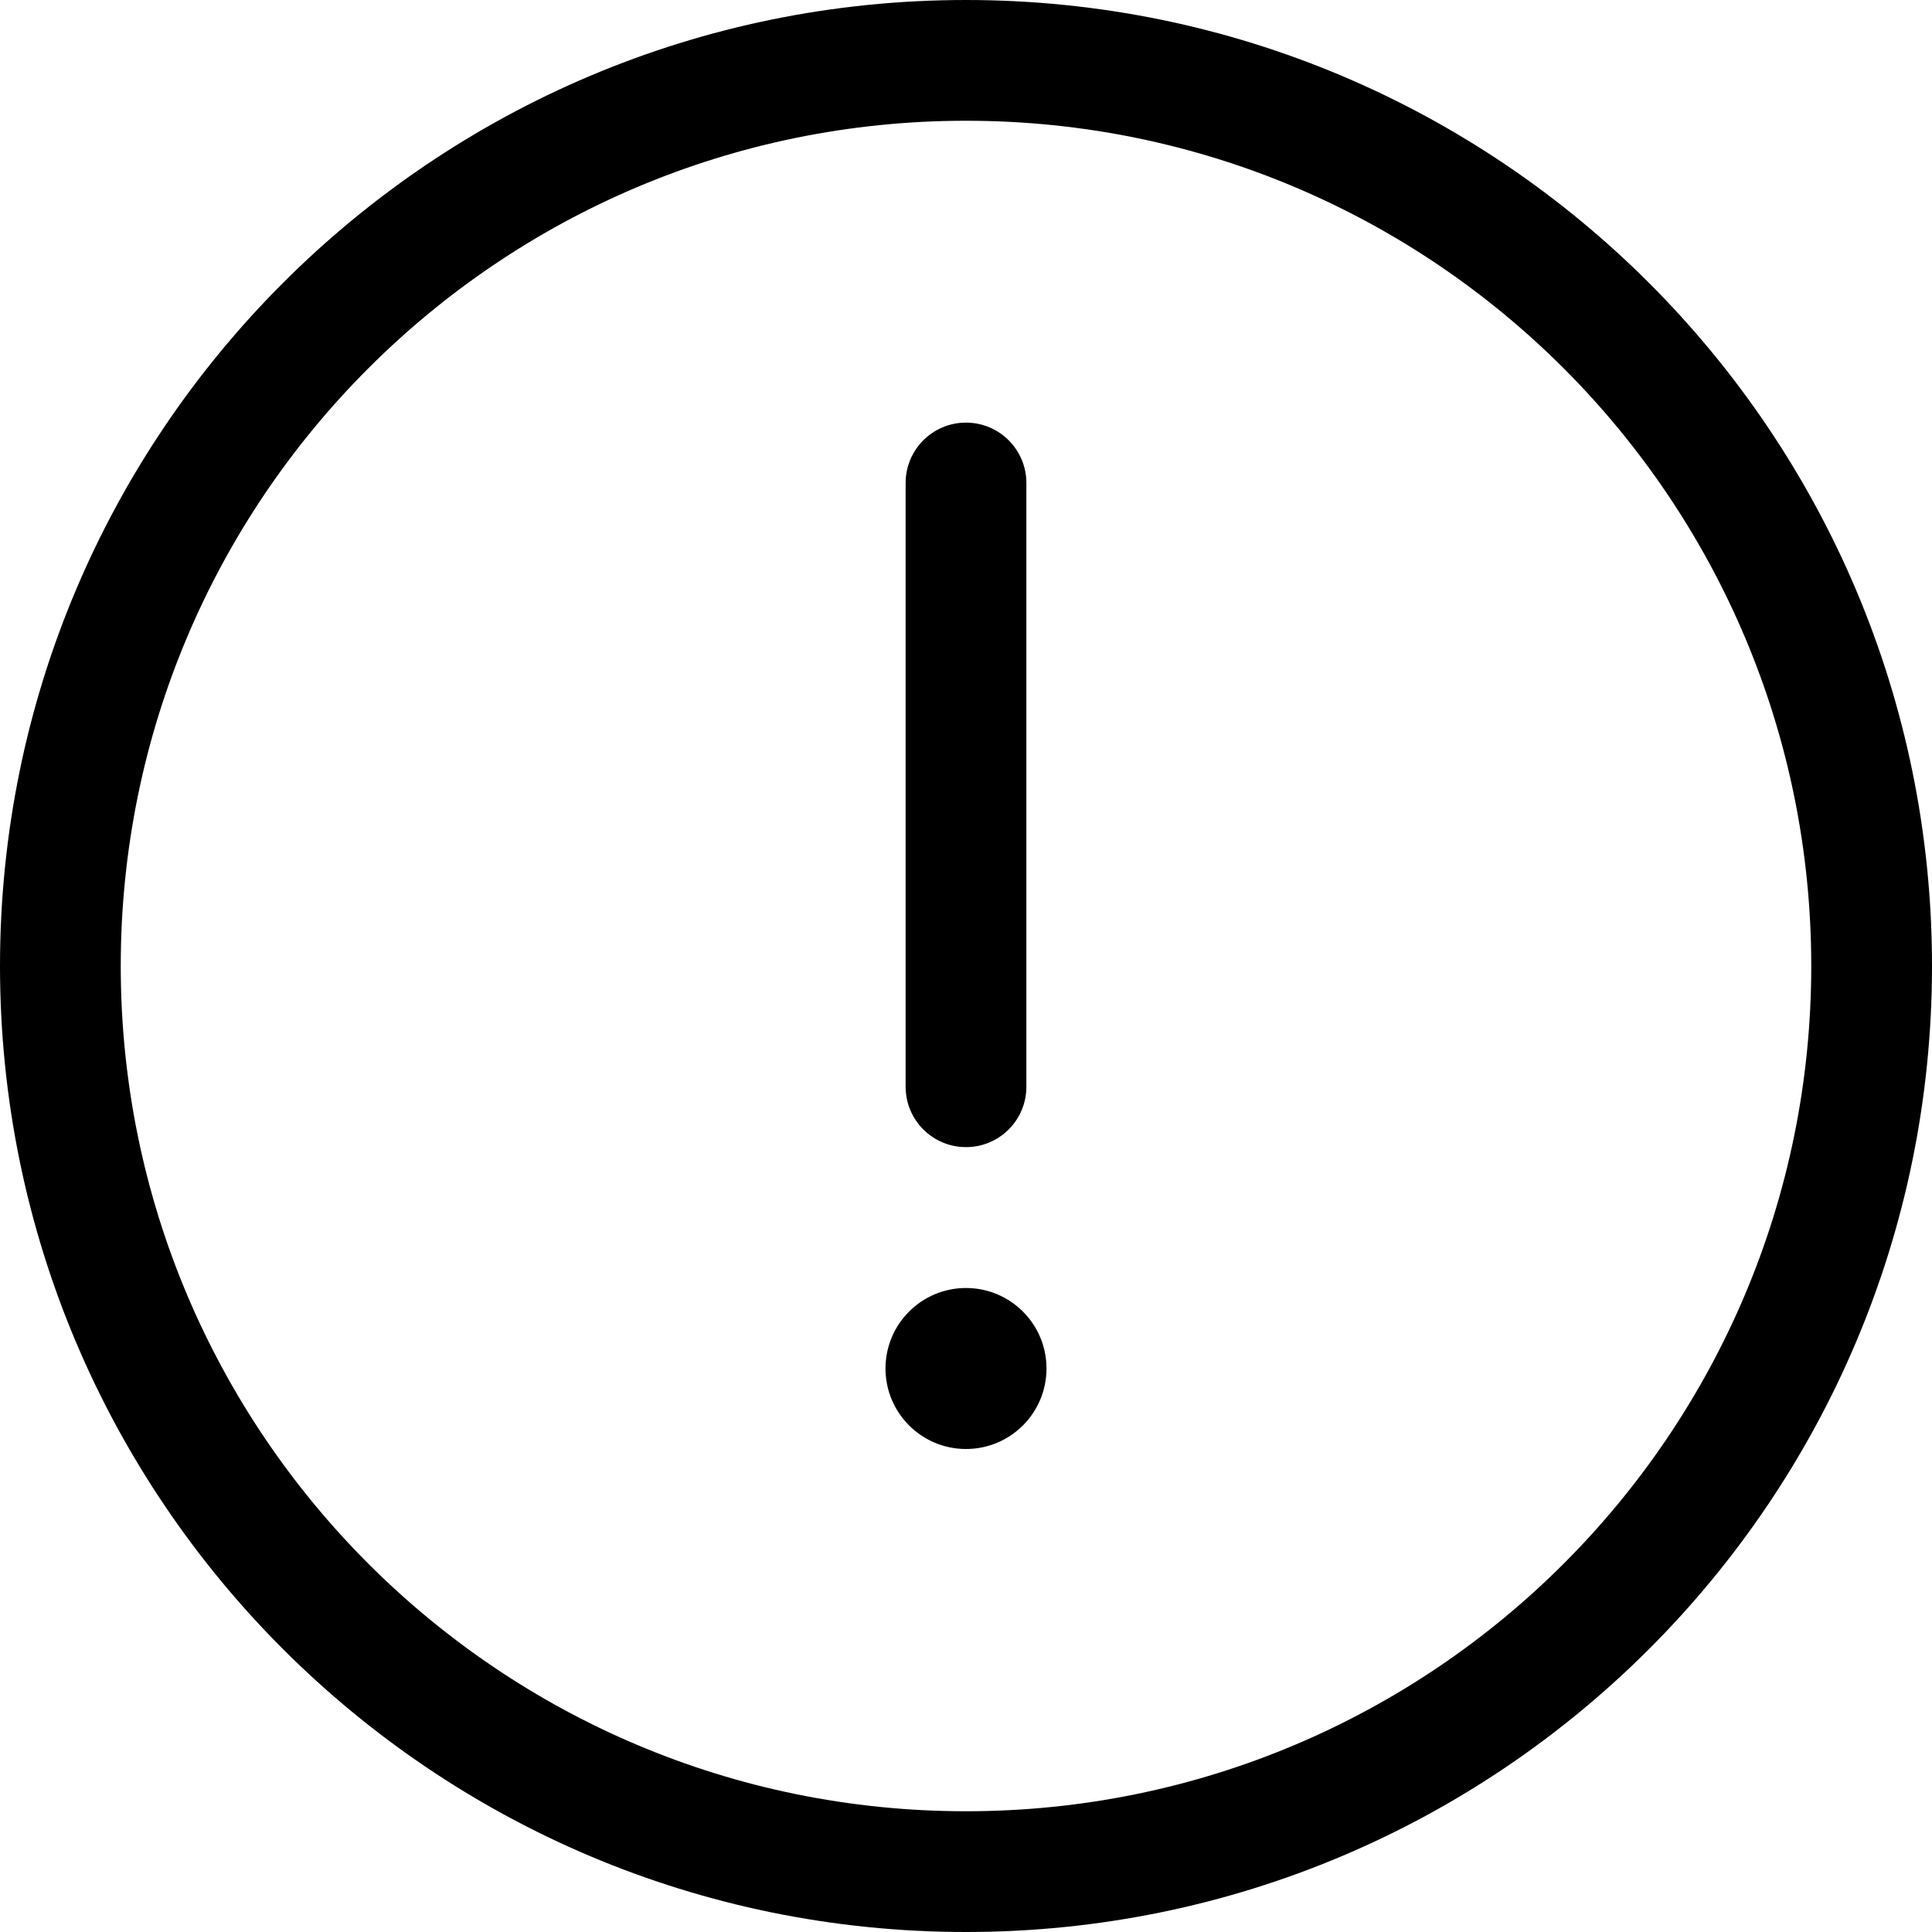
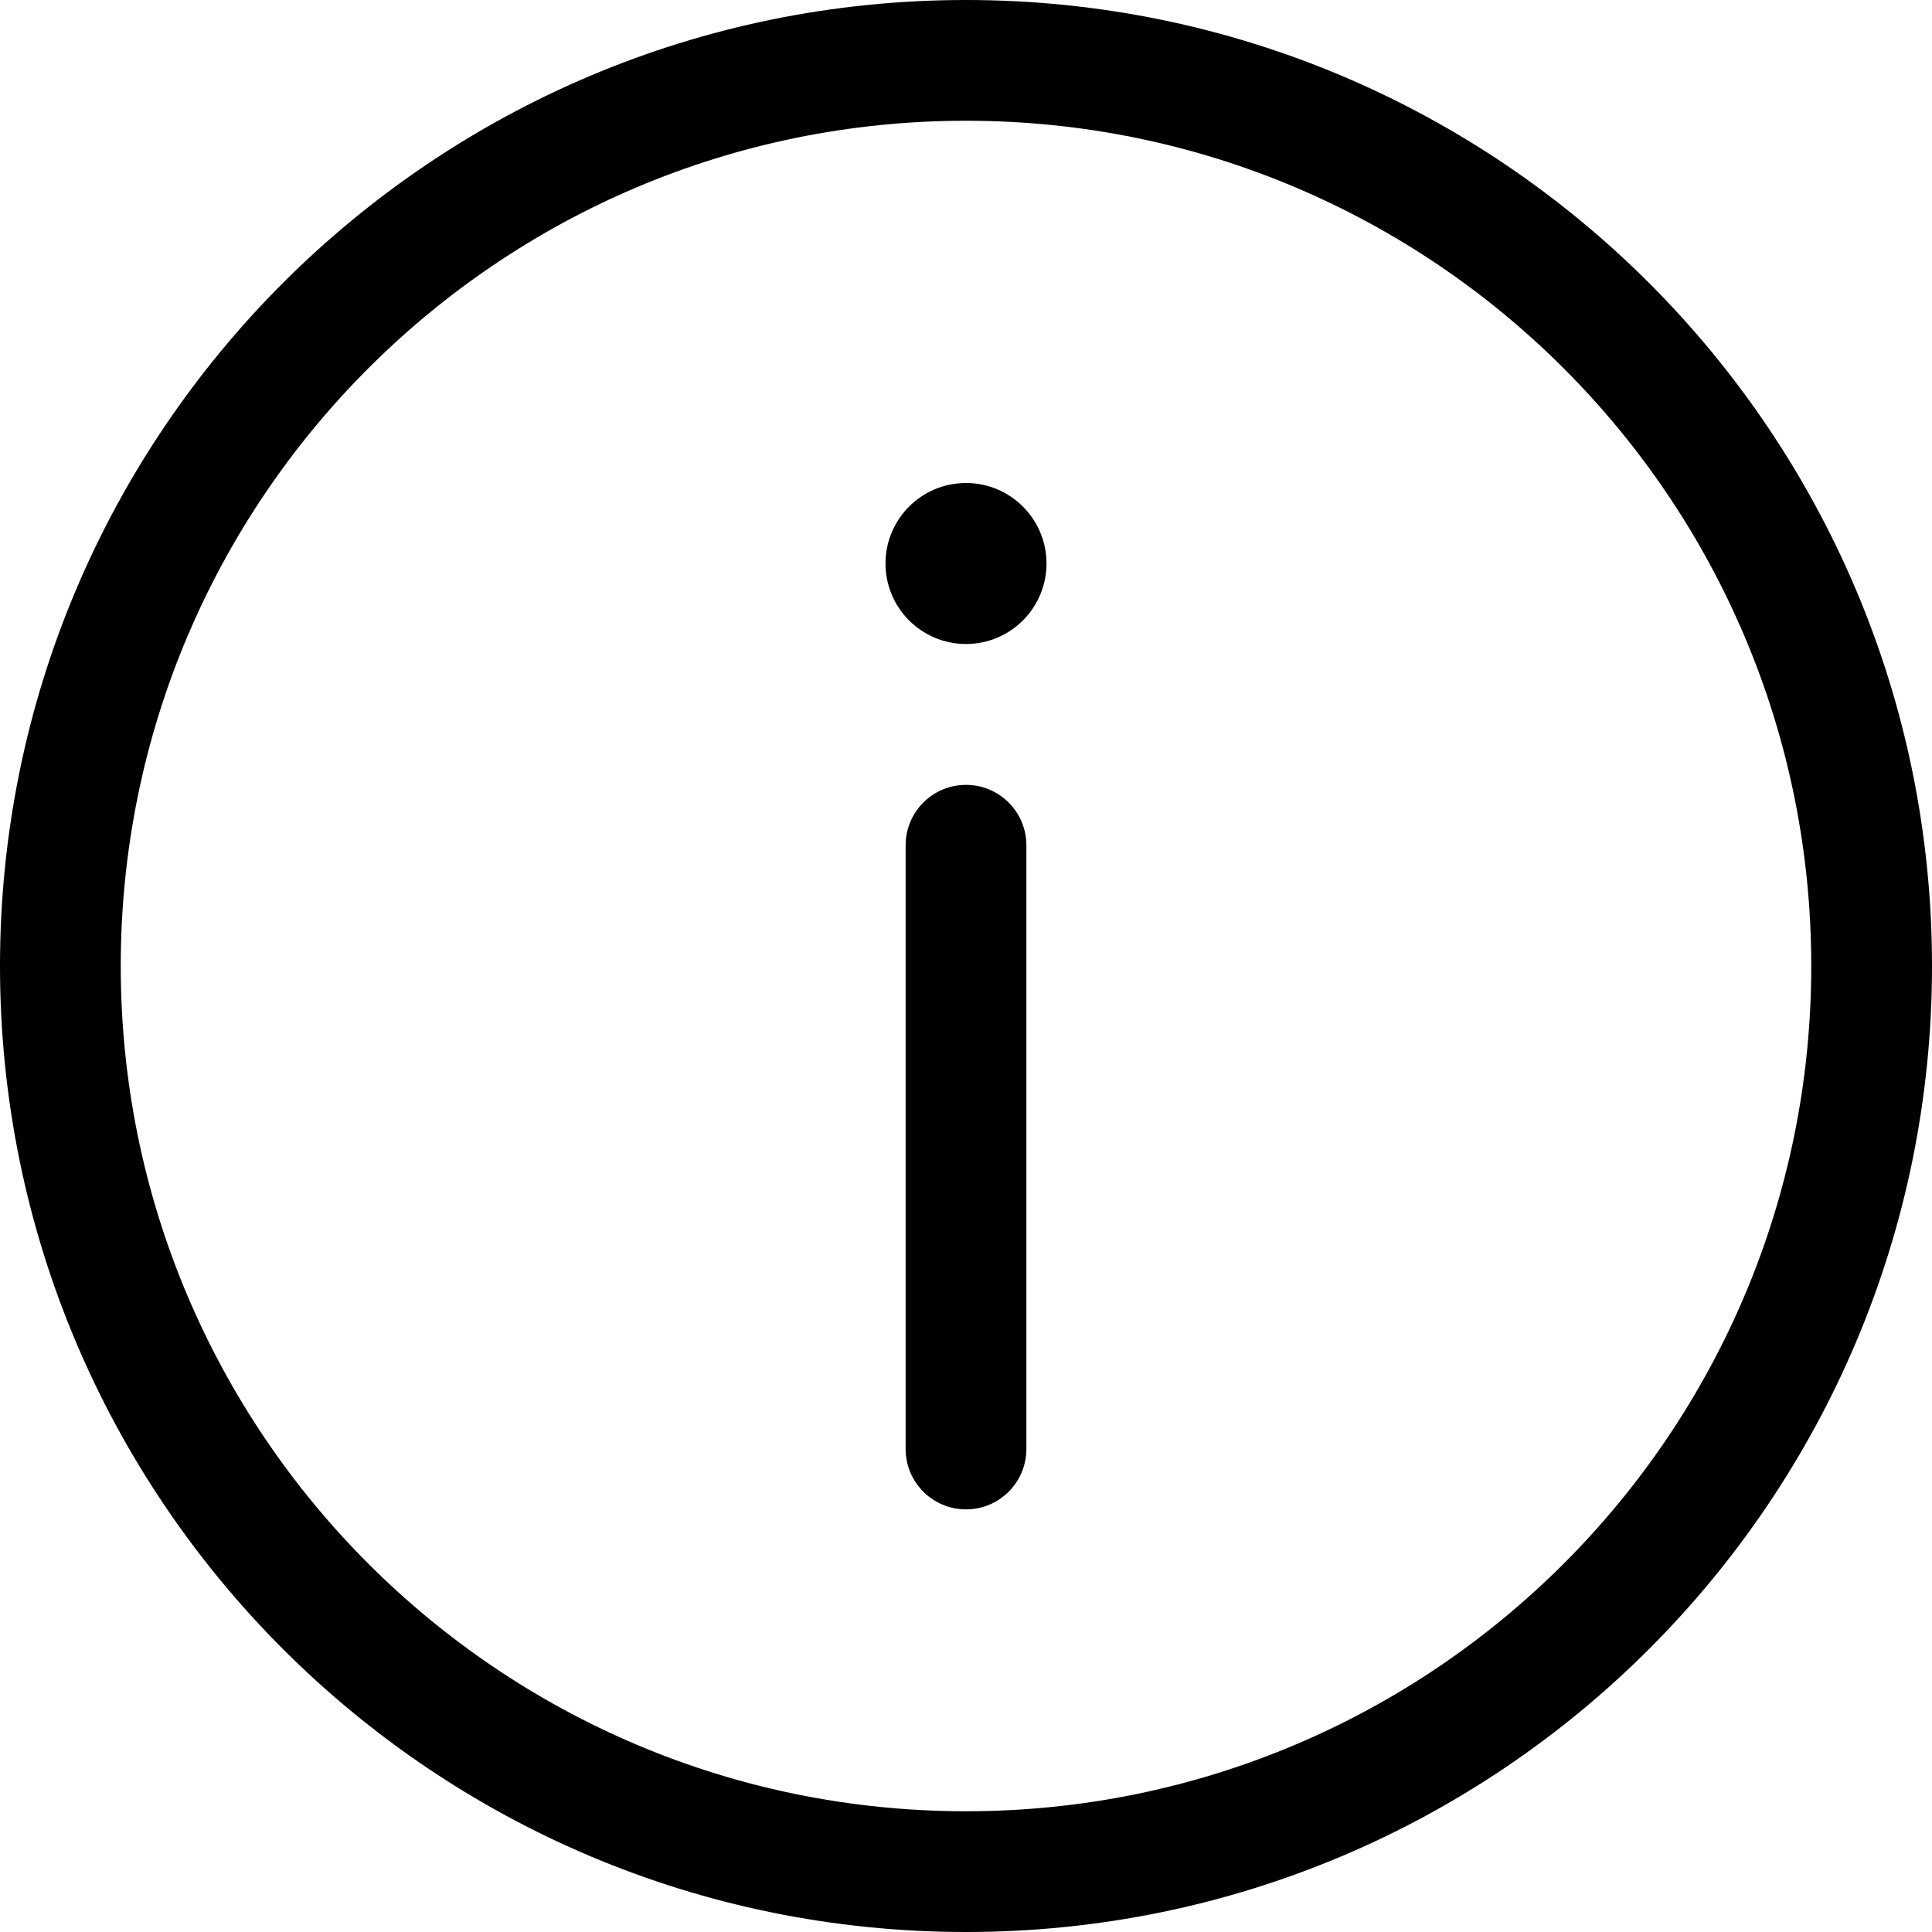
<svg xmlns="http://www.w3.org/2000/svg" width="24" height="24" fill="none" viewBox="0 0 24 24">
-   <path fill="currentColor" fill-rule="evenodd" d="M1.5 12C1.5 6.201 6.201 1.5 12 1.5S22.5 6.201 22.5 12 17.799 22.5 12 22.5 1.5 17.799 1.5 12zM12 0C5.373 0 0 5.373 0 12s5.373 12 12 12 12-5.373 12-12S18.627 0 12 0zm0 5.25a.75.75 0 01.75.75v7.5a.75.75 0 01-1.5 0V6a.75.75 0 01.75-.75zM12 16a1 1 0 100 2 1 1 0 000-2z" clip-rule="evenodd" />
+   <g clip-path="url(#ftGqQclip0_963_181)">
+     <path fill="currentColor" fill-rule="evenodd" d="M1.5 12c0 5.799 4.701 10.5 10.5 10.5S22.5 17.799 22.5 12 17.799 1.5 12 1.5 1.5 6.201 1.5 12zM12 24C5.373 24 0 18.627 0 12S5.373 0 12 0s12 5.373 12 12-5.373 12-12 12zm0-5.25a.75.75 0 00.75-.75v-7.5a.75.75 0 00-1.5 0V18c0 .414.336.75.75.75zM12 8a1 1 0 110-2 1 1 0 010 2z" clip-rule="evenodd" />
+   </g>
+   <defs>
+     <clipPath id="ftGqQclip0_963_181">
+       <path fill="currentColor" d="M0 0h24v24H0z" />
+     </clipPath>
+   </defs>
</svg>
